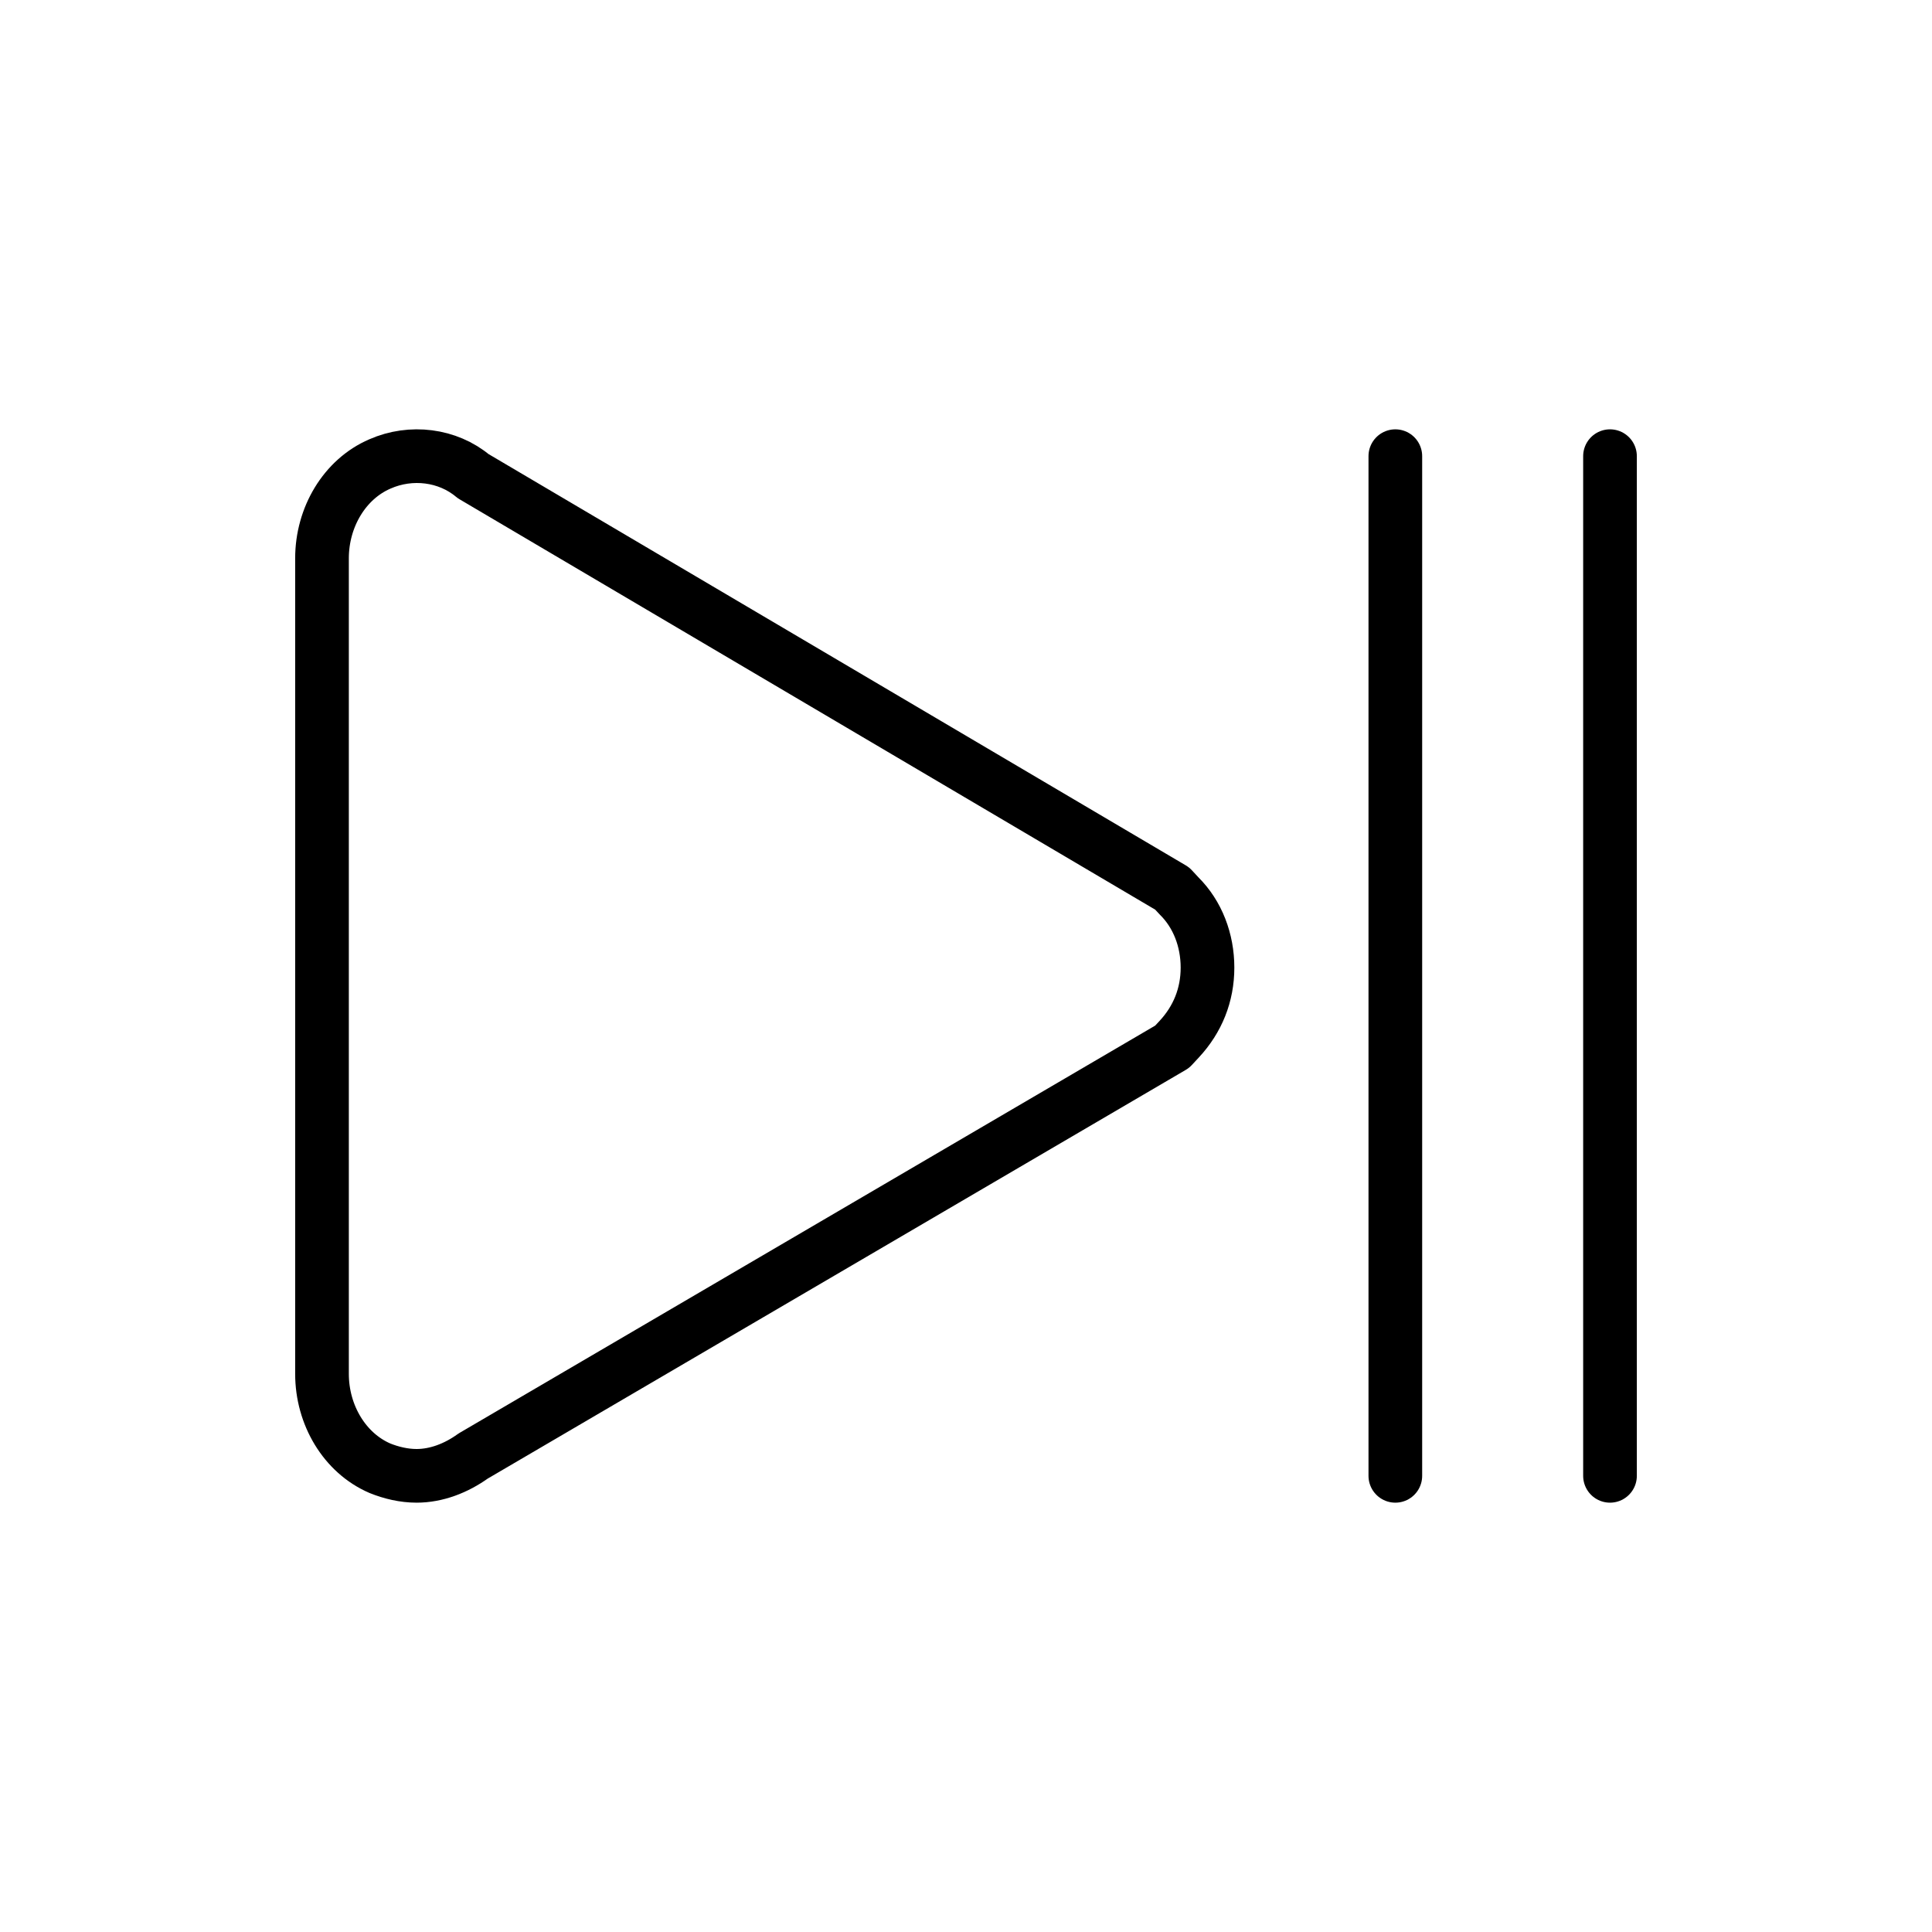
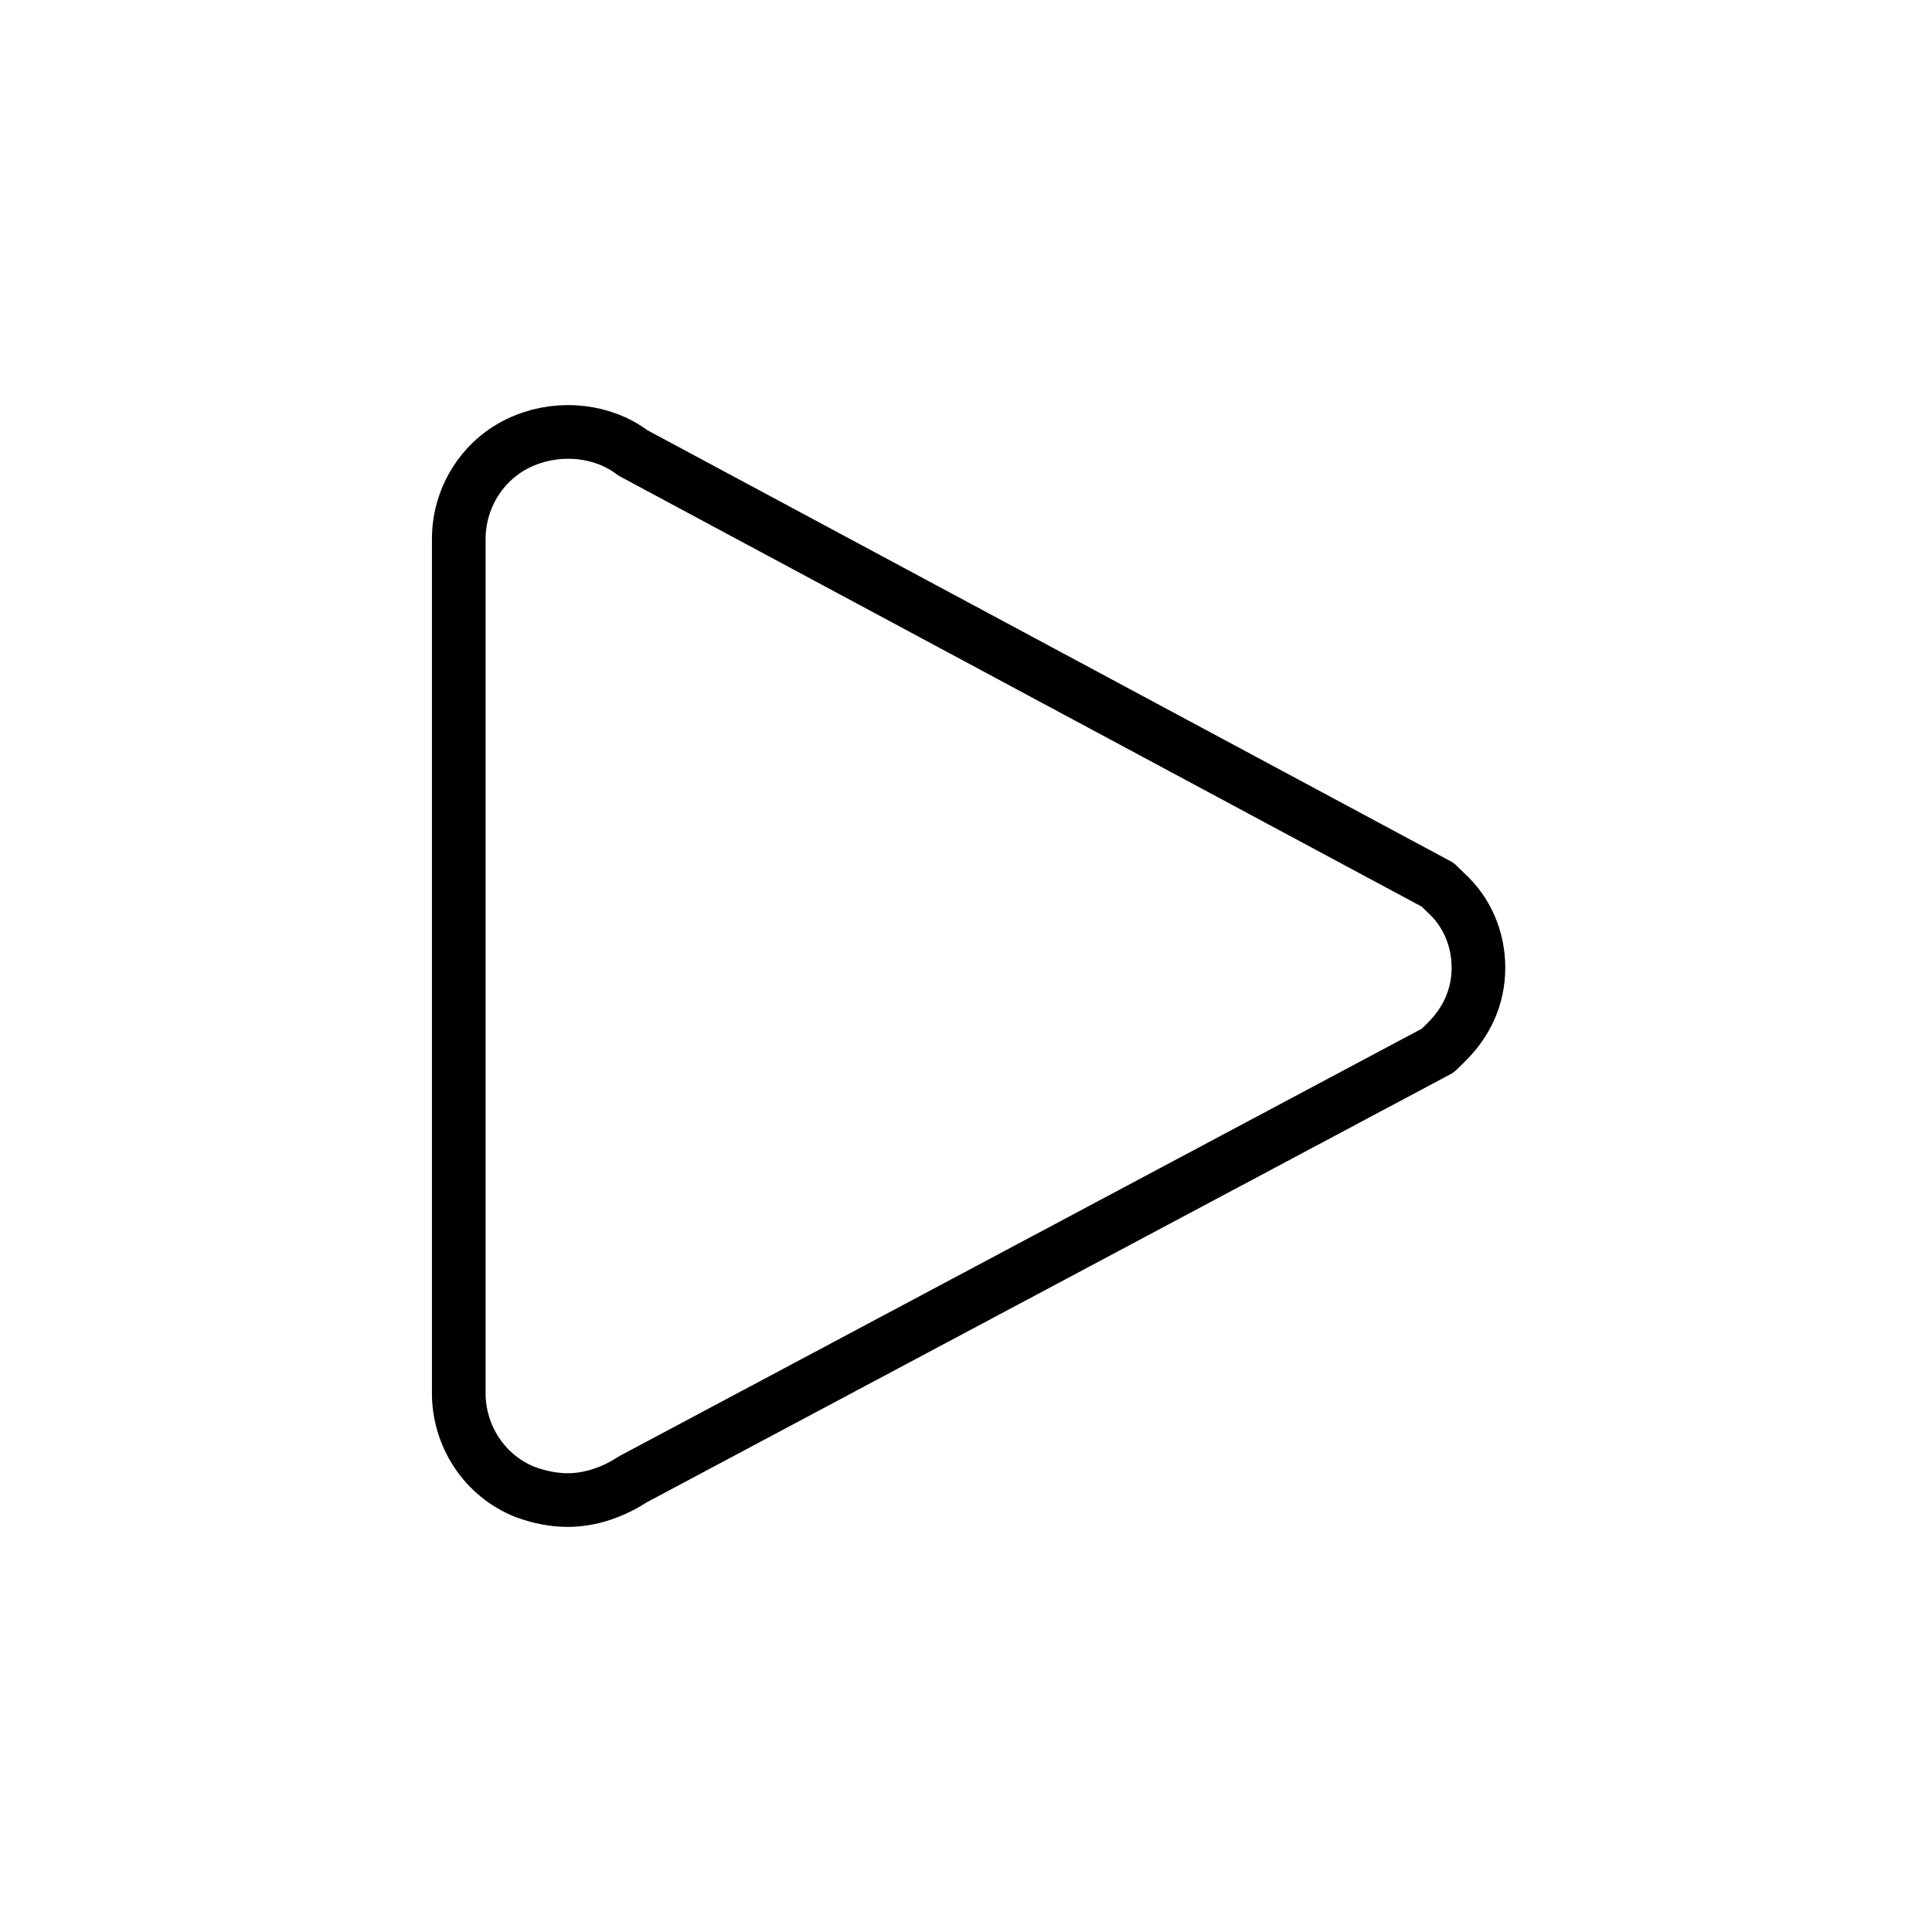
<svg xmlns="http://www.w3.org/2000/svg" id="emoji" viewBox="0 0 72 72">
  <g id="color" />
  <g id="hair" />
  <g id="skin" />
  <g id="skin-shadow" />
  <g id="line">
-     <path fill="none" stroke="#000000" stroke-linecap="round" stroke-linejoin="round" stroke-miterlimit="10" stroke-width="2" d="M14.158,54.717C14.579,54.887,15.053,55,15.526,55c0.737,0,1.474-0.283,2.105-0.737l26.053-15.254l0.263-0.283 C44.632,37.988,45,37.081,45,36.06s-0.368-1.985-1.053-2.665l-0.263-0.283L17.632,17.744 c-0.947-0.794-2.316-0.964-3.474-0.454C12.842,17.857,12,19.275,12,20.806v30.395 C12,52.732,12.842,54.149,14.158,54.717z" />
-     <line x1="60" x2="60" y1="17" y2="55" fill="none" stroke="#000000" stroke-linecap="round" stroke-linejoin="round" stroke-miterlimit="10" stroke-width="2" />
-     <line x1="52" x2="52" y1="17" y2="55" fill="none" stroke="#000000" stroke-linecap="round" stroke-linejoin="round" stroke-miterlimit="10" stroke-width="2" />
+     <path fill="none" stroke="#000000" stroke-linejoin="round" stroke-miterlimit="10" stroke-width="2" d="M19.582,55.606 c0.485,0.178,1.03,0.297,1.576,0.297c0.849,0,1.697-0.297,2.424-0.772l30-15.979l0.303-0.297 c0.788-0.772,1.212-1.723,1.212-2.792c0-1.069-0.424-2.079-1.212-2.792l-0.303-0.297l-30-16.098 c-1.091-0.832-2.667-1.01-4-0.475c-1.515,0.594-2.485,2.079-2.485,3.683v31.84 C17.097,53.527,18.066,55.012,19.582,55.606z" />
  </g>
</svg>
